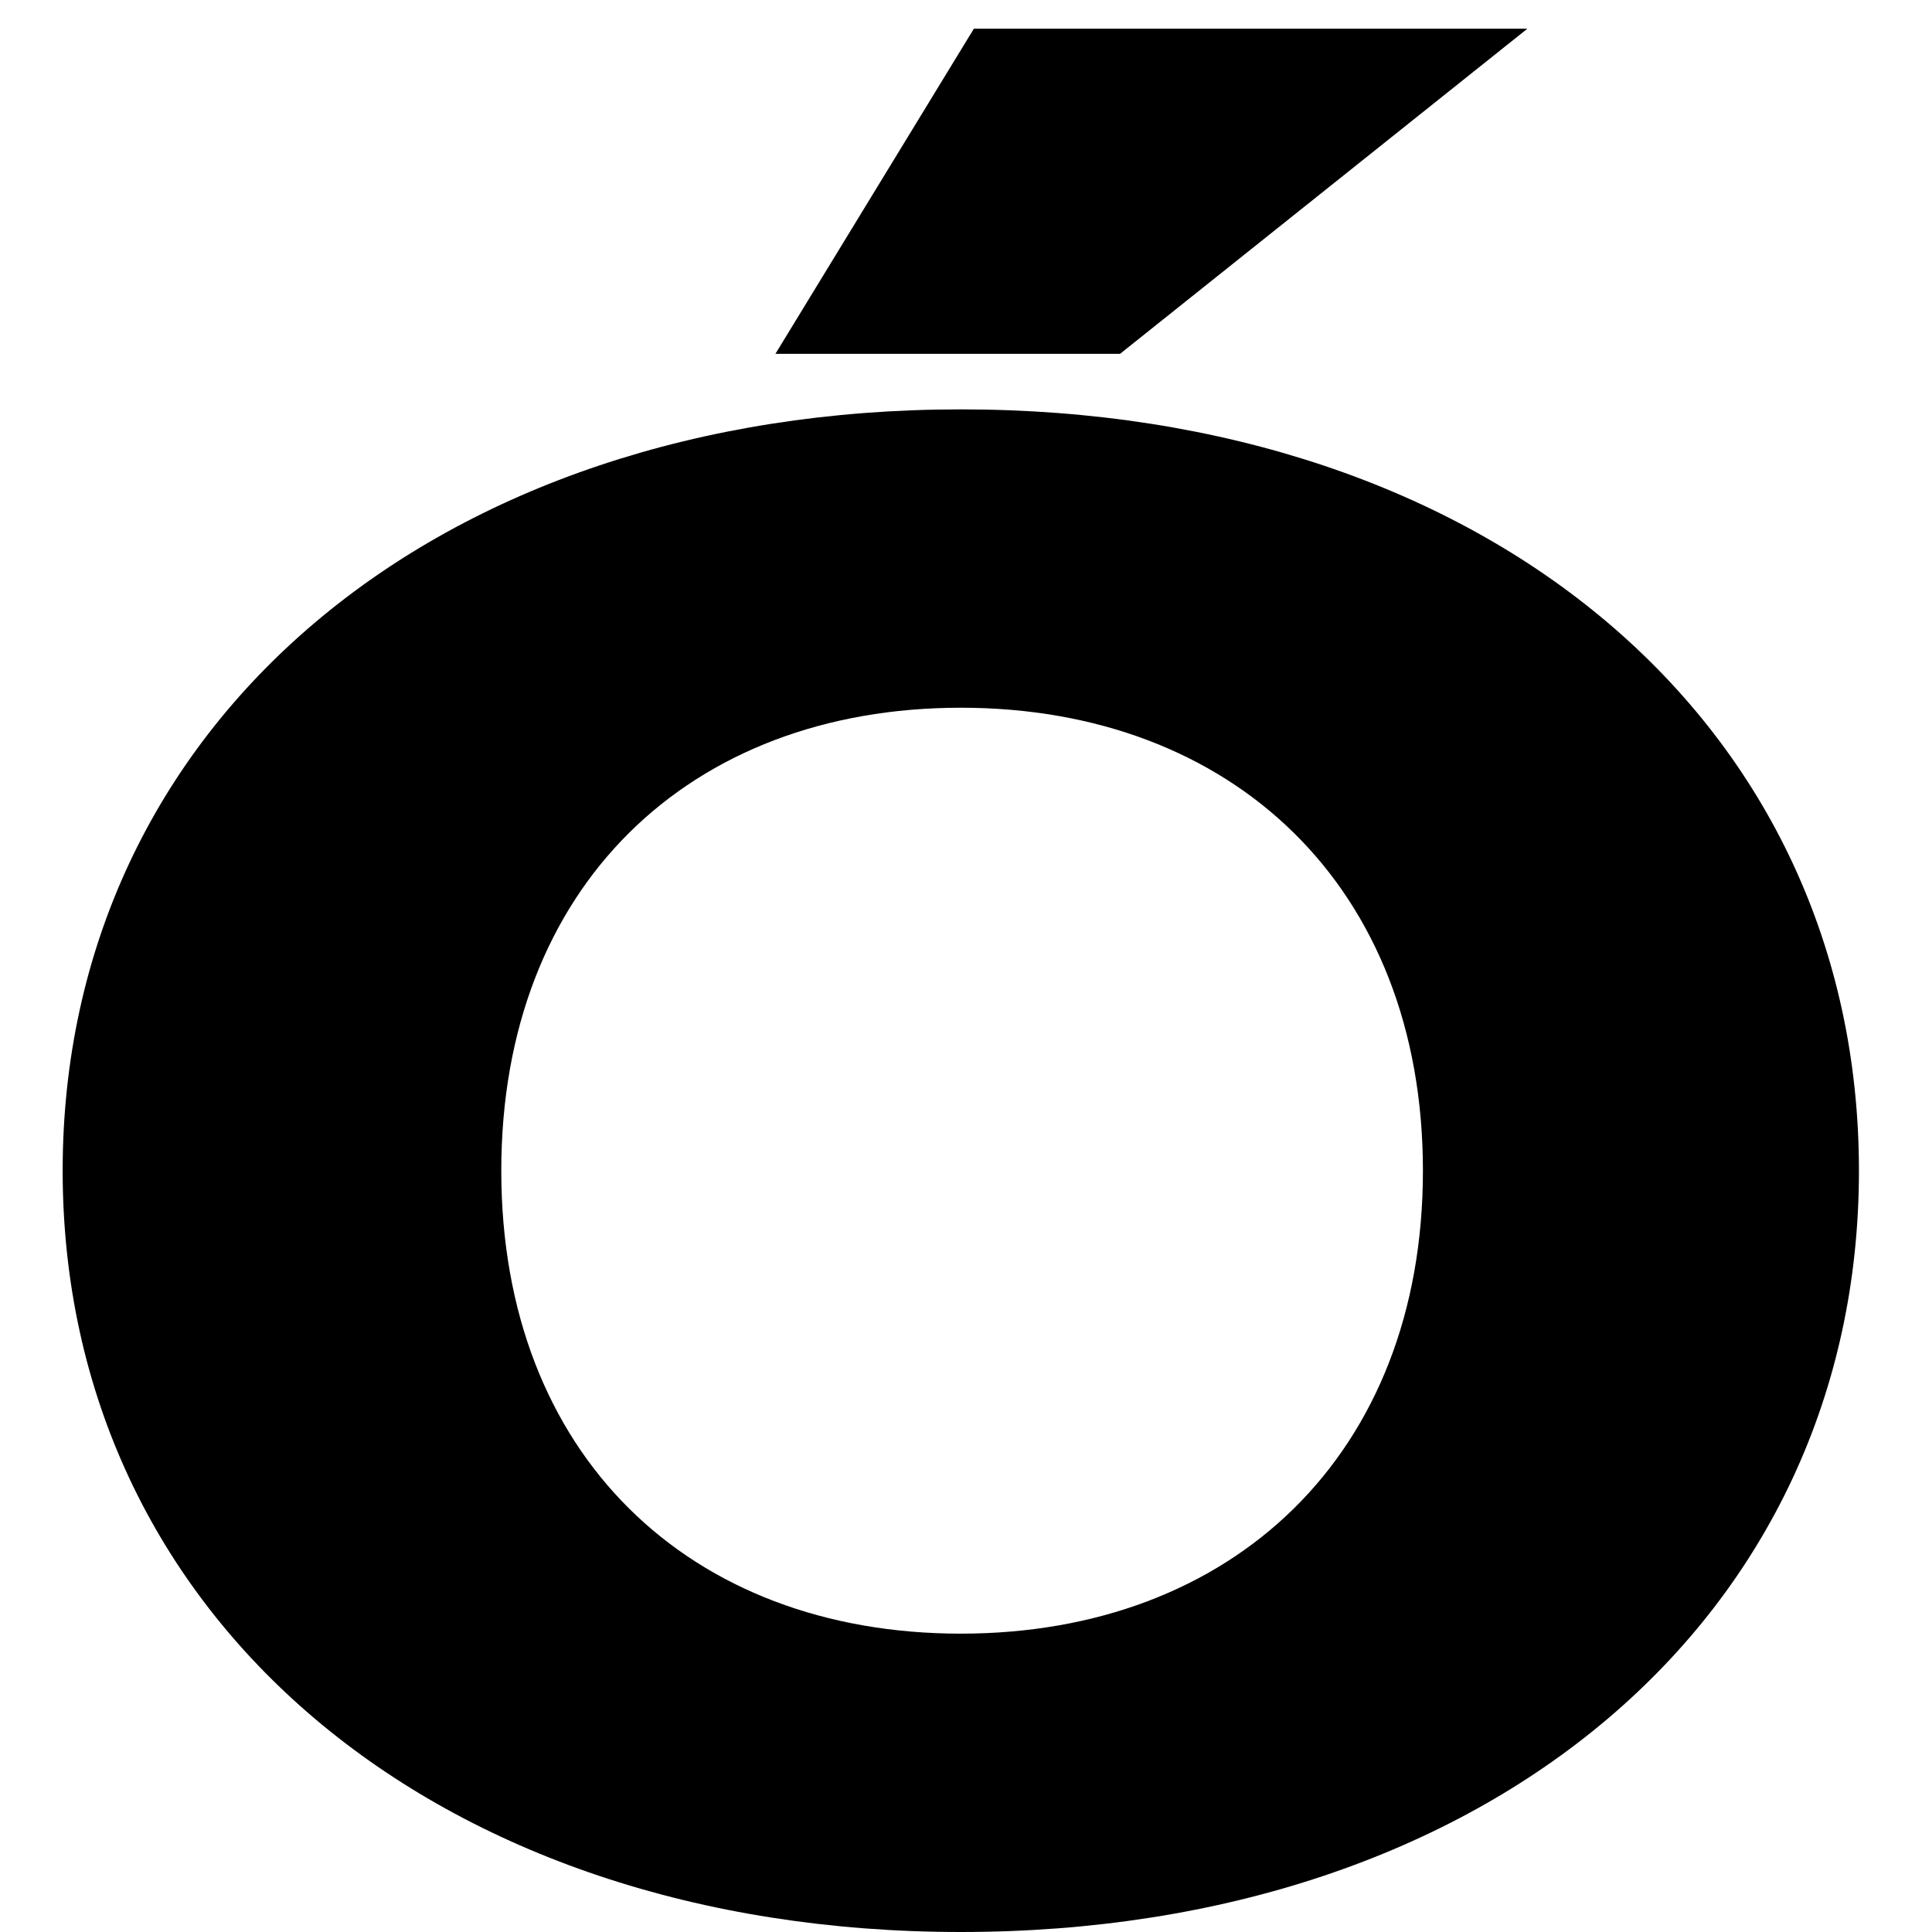
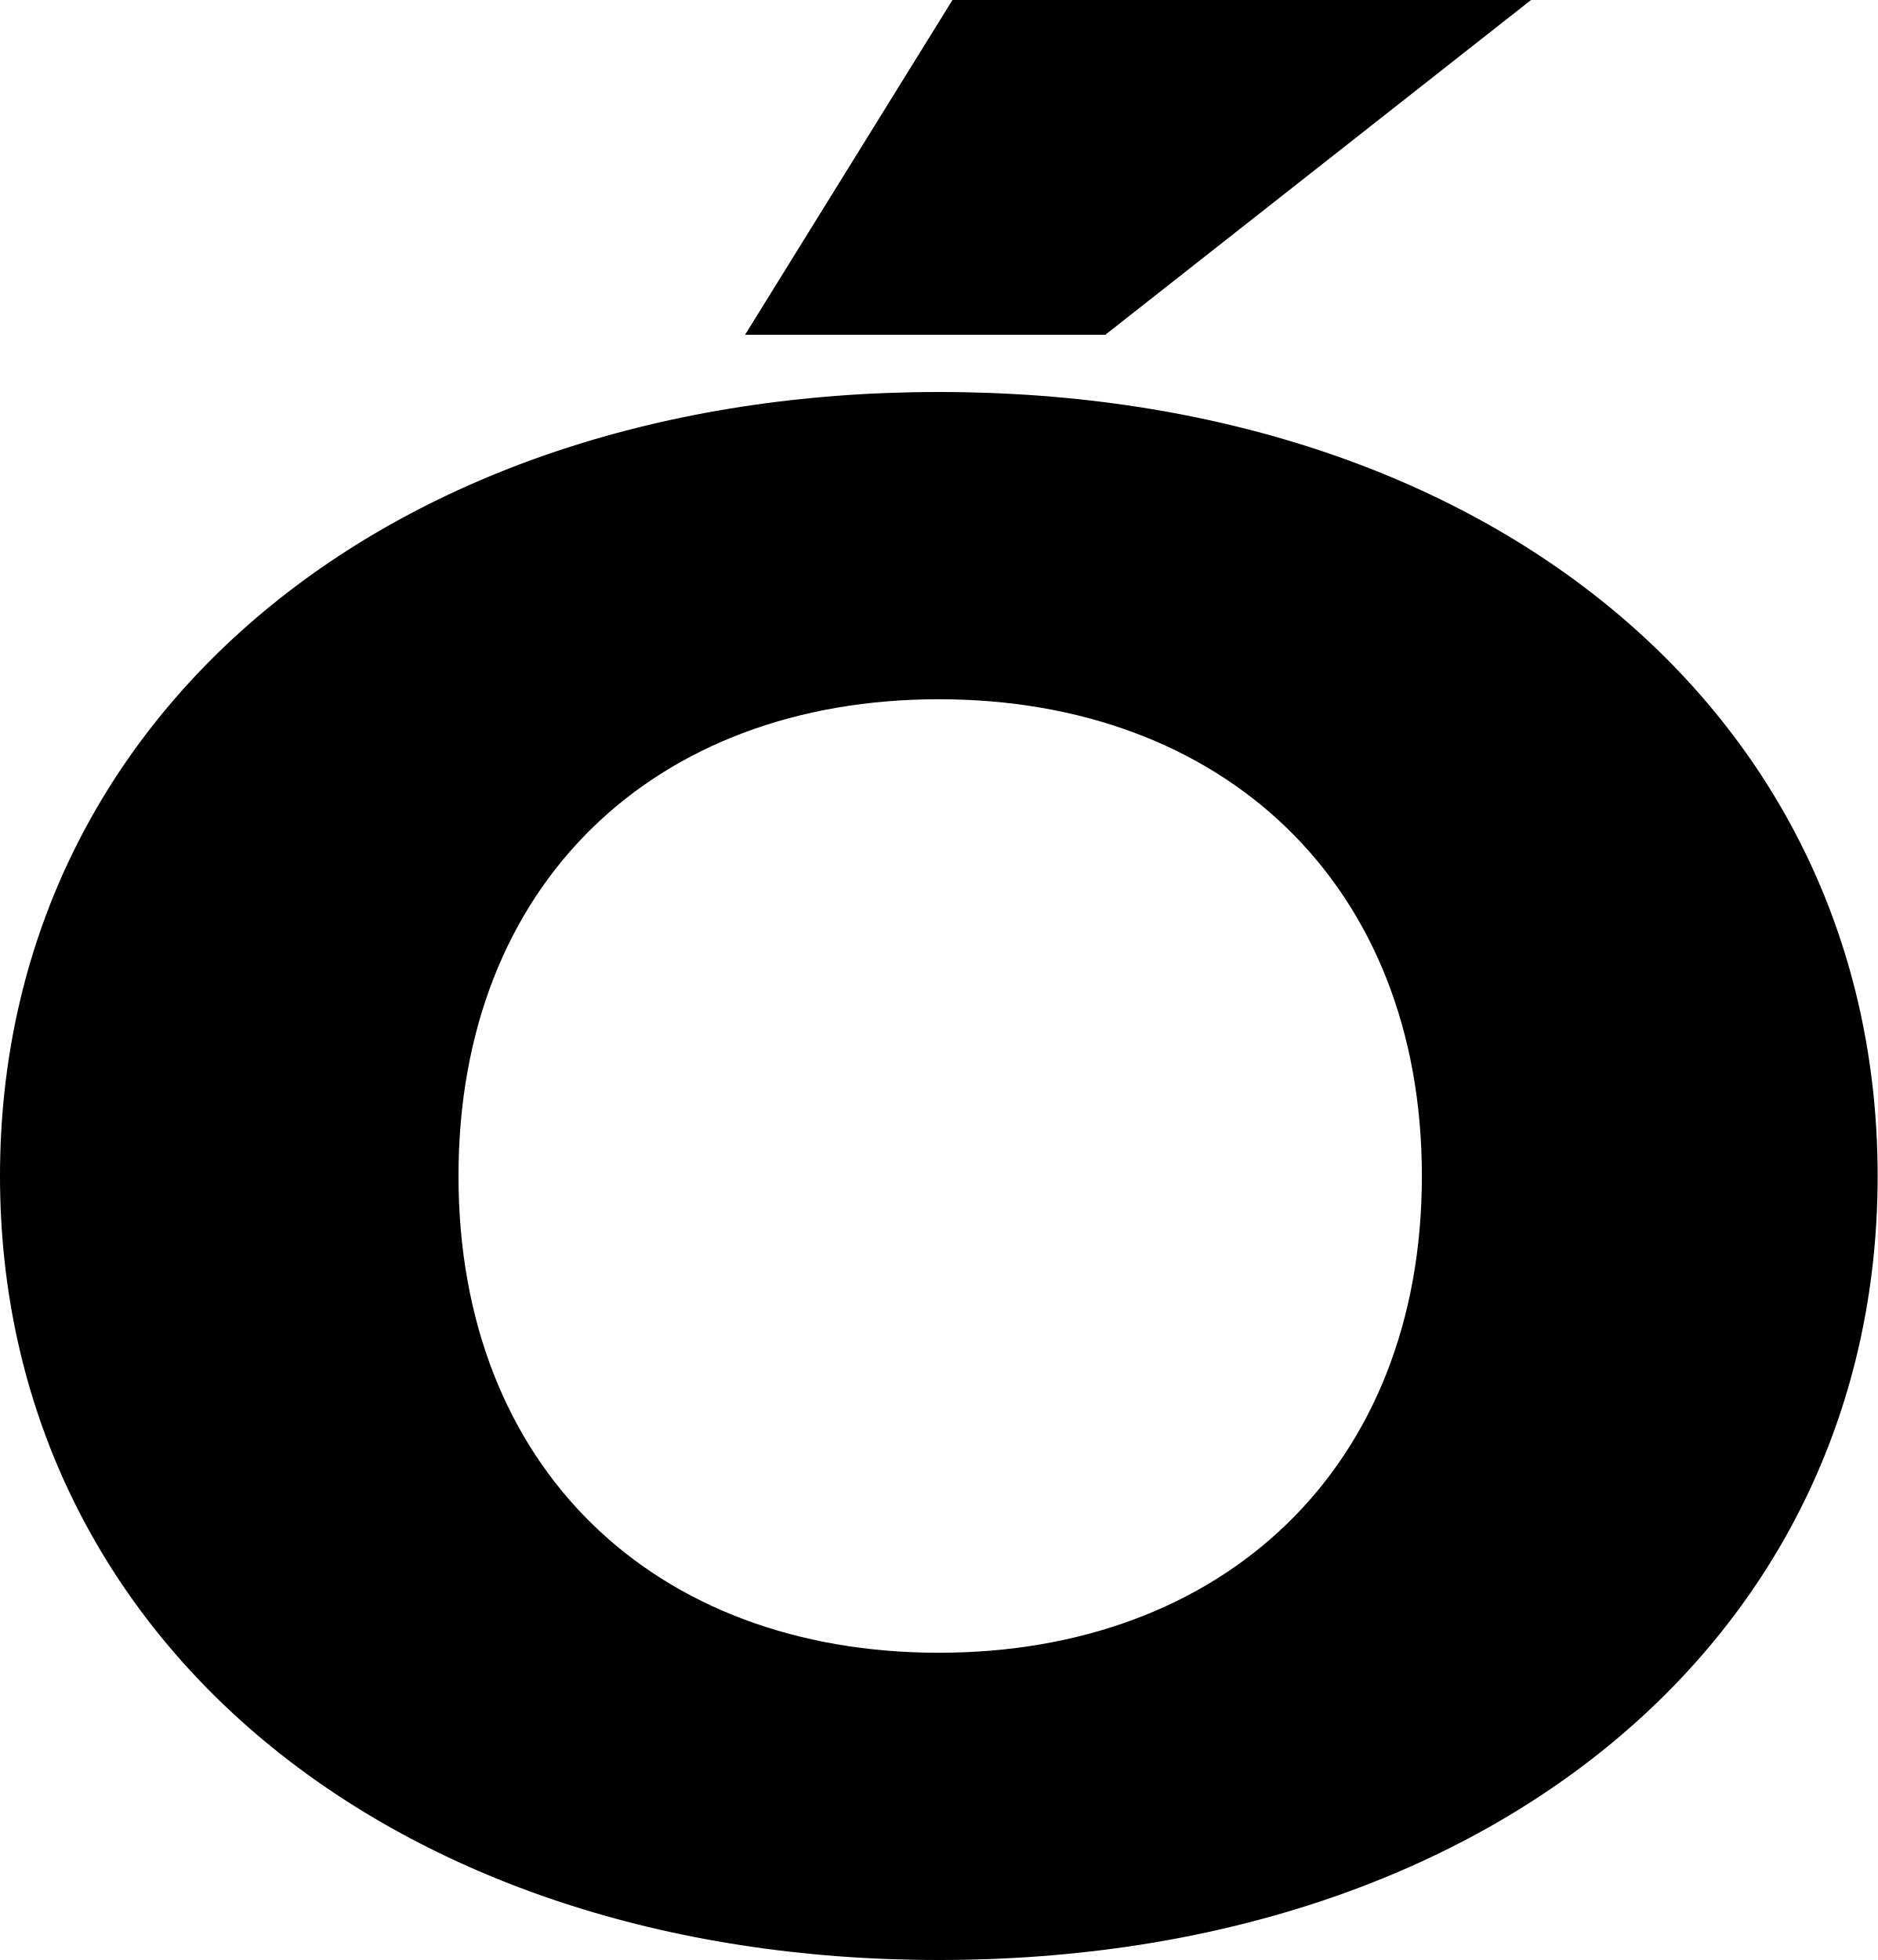
- <svg xmlns="http://www.w3.org/2000/svg" width="736" height="740" version="1.1" viewBox="0 0 736 740" preserveAspectRatio="none">
+ <svg xmlns="http://www.w3.org/2000/svg" width="688" height="718" version="1.1" viewBox="0 0 688 718" preserveAspectRatio="none">
  <g>
    <g id="Layer_1">
-       <path d="M545,448.4c0,108.759-73,177.324-177,177.324s-176-68.565-176-177.324,72-177.324,176-177.324,177,68.565,177,177.324ZM24,448.4c0,171.019,143,291.6,344,291.6,202,0,344-120.581,344-291.6s-142-291.6-344-291.6c-201,0-344,120.581-344,291.6ZM373,11l-76,124.521h132L585,11h-212Z" />
+       <g id="Layer_1-2" data-name="Layer_1">
+         <path d="M521,430.8c0,107.118-73,174.649-177,174.649s-176-67.531-176-174.649,72-174.649,176-174.649,177,67.531,177,174.649v0ZM0,430.8c0,168.439,143,287.2,344,287.2,202,0,344-118.761,344-287.2s-142-287.2-344-287.2C143,143.6,0,262.361,0,430.8ZM349,0l-76,122.642h132L561,0h-212Z" />
+       </g>
    </g>
  </g>
</svg>
